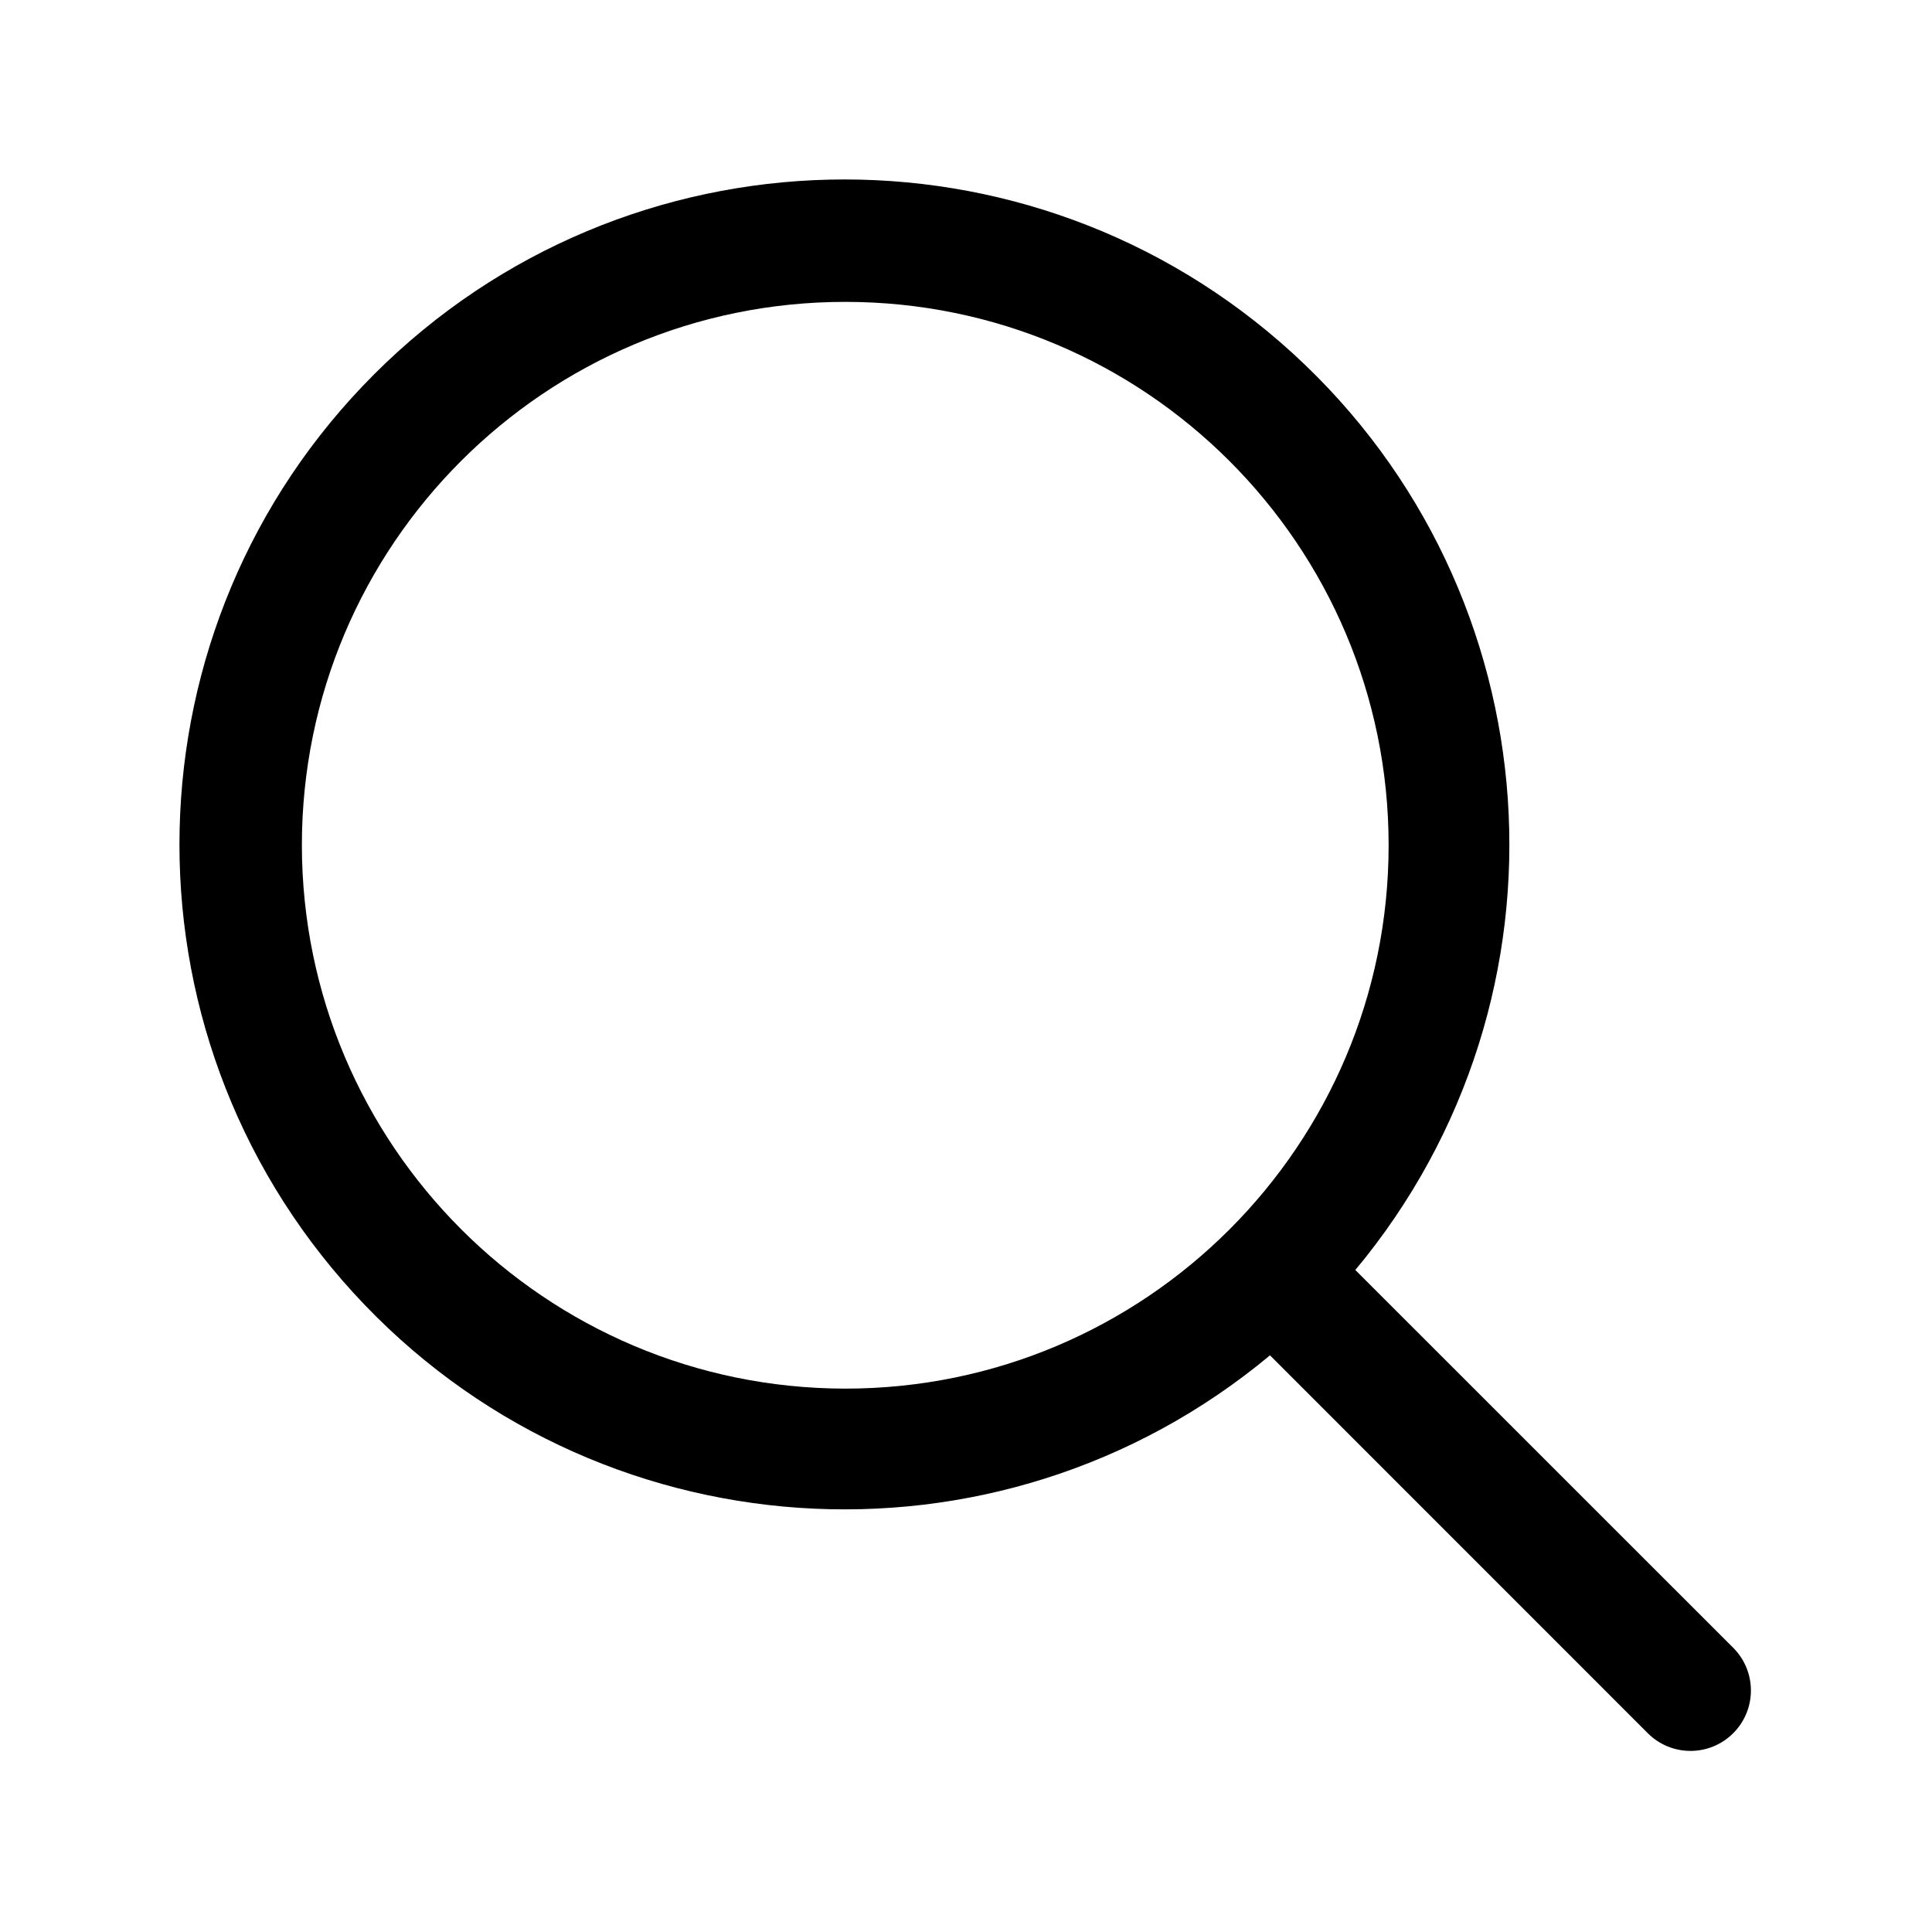
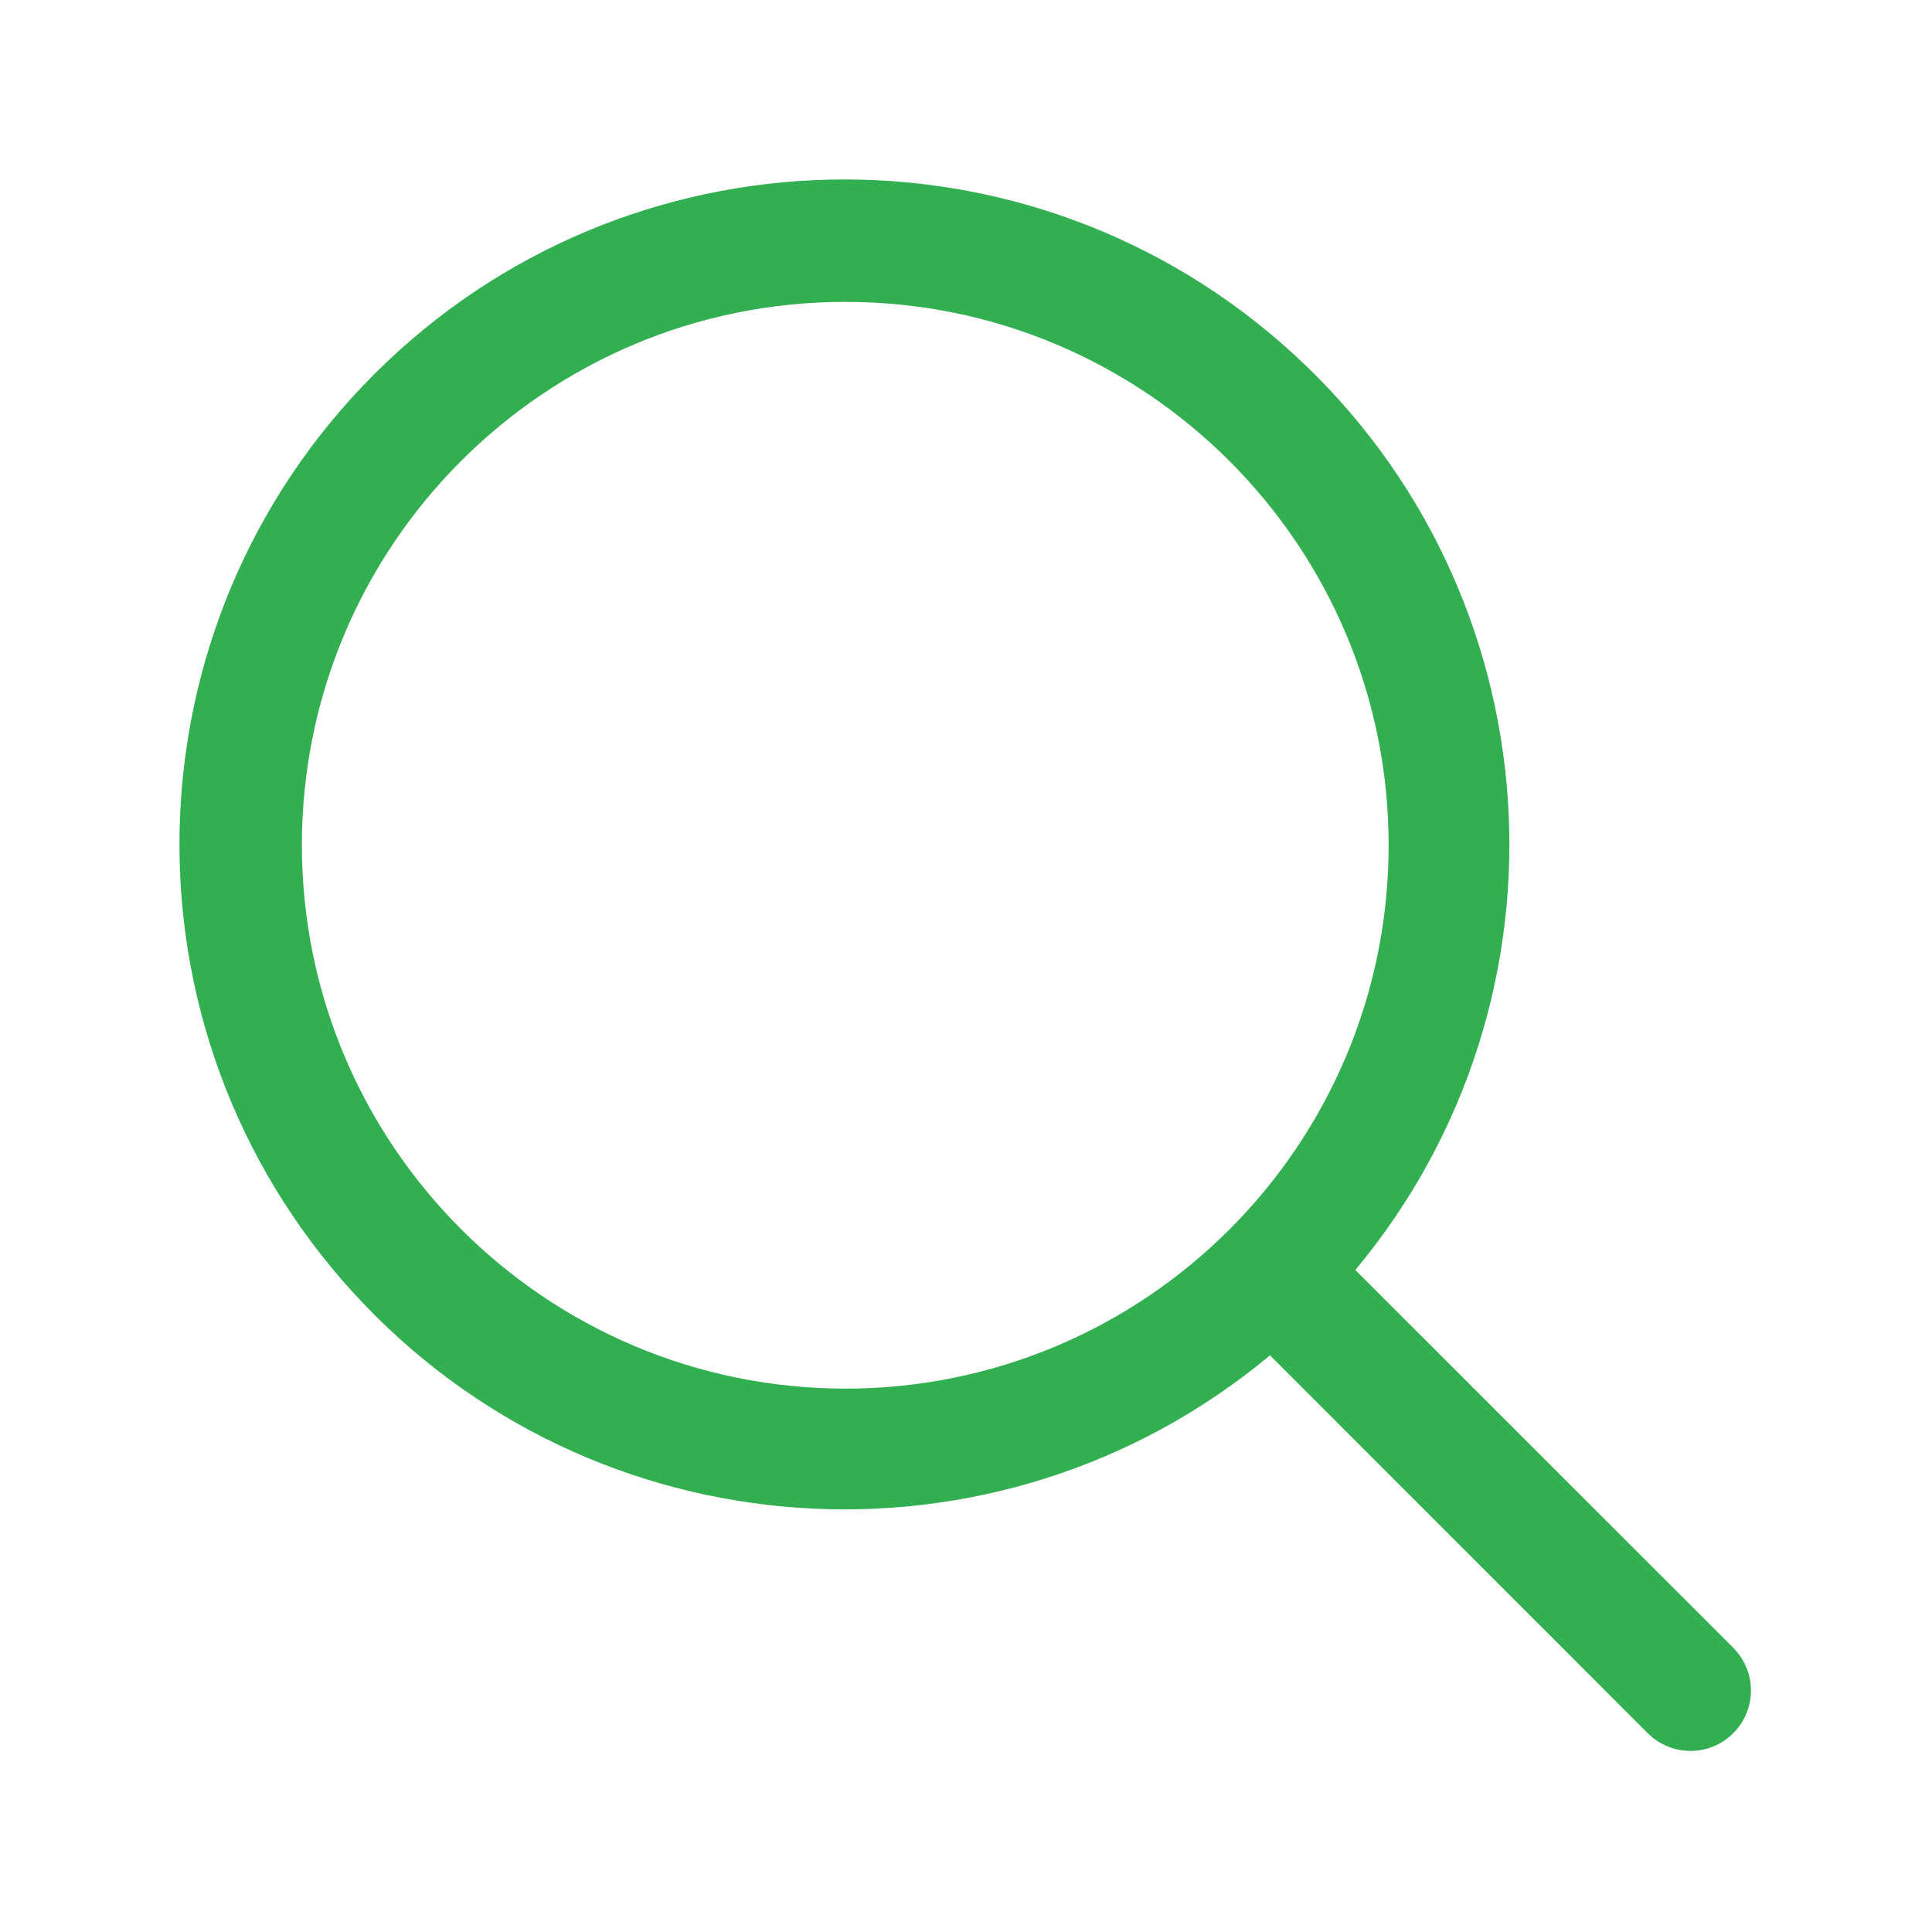
- <svg xmlns="http://www.w3.org/2000/svg" width="32" height="32" fill="#000000" viewBox="0 0 256 256">
+ <svg xmlns="http://www.w3.org/2000/svg" width="32" height="32" fill="#32af51" viewBox="0 0 256 256">
  <path d="M229.66,218.34l-50.07-50.06a88.11,88.11,0,1,0-11.31,11.31l50.06,50.07a8,8,0,0,0,11.32-11.32ZM40,112a72,72,0,1,1,72,72A72.08,72.08,0,0,1,40,112Z" />
</svg>
